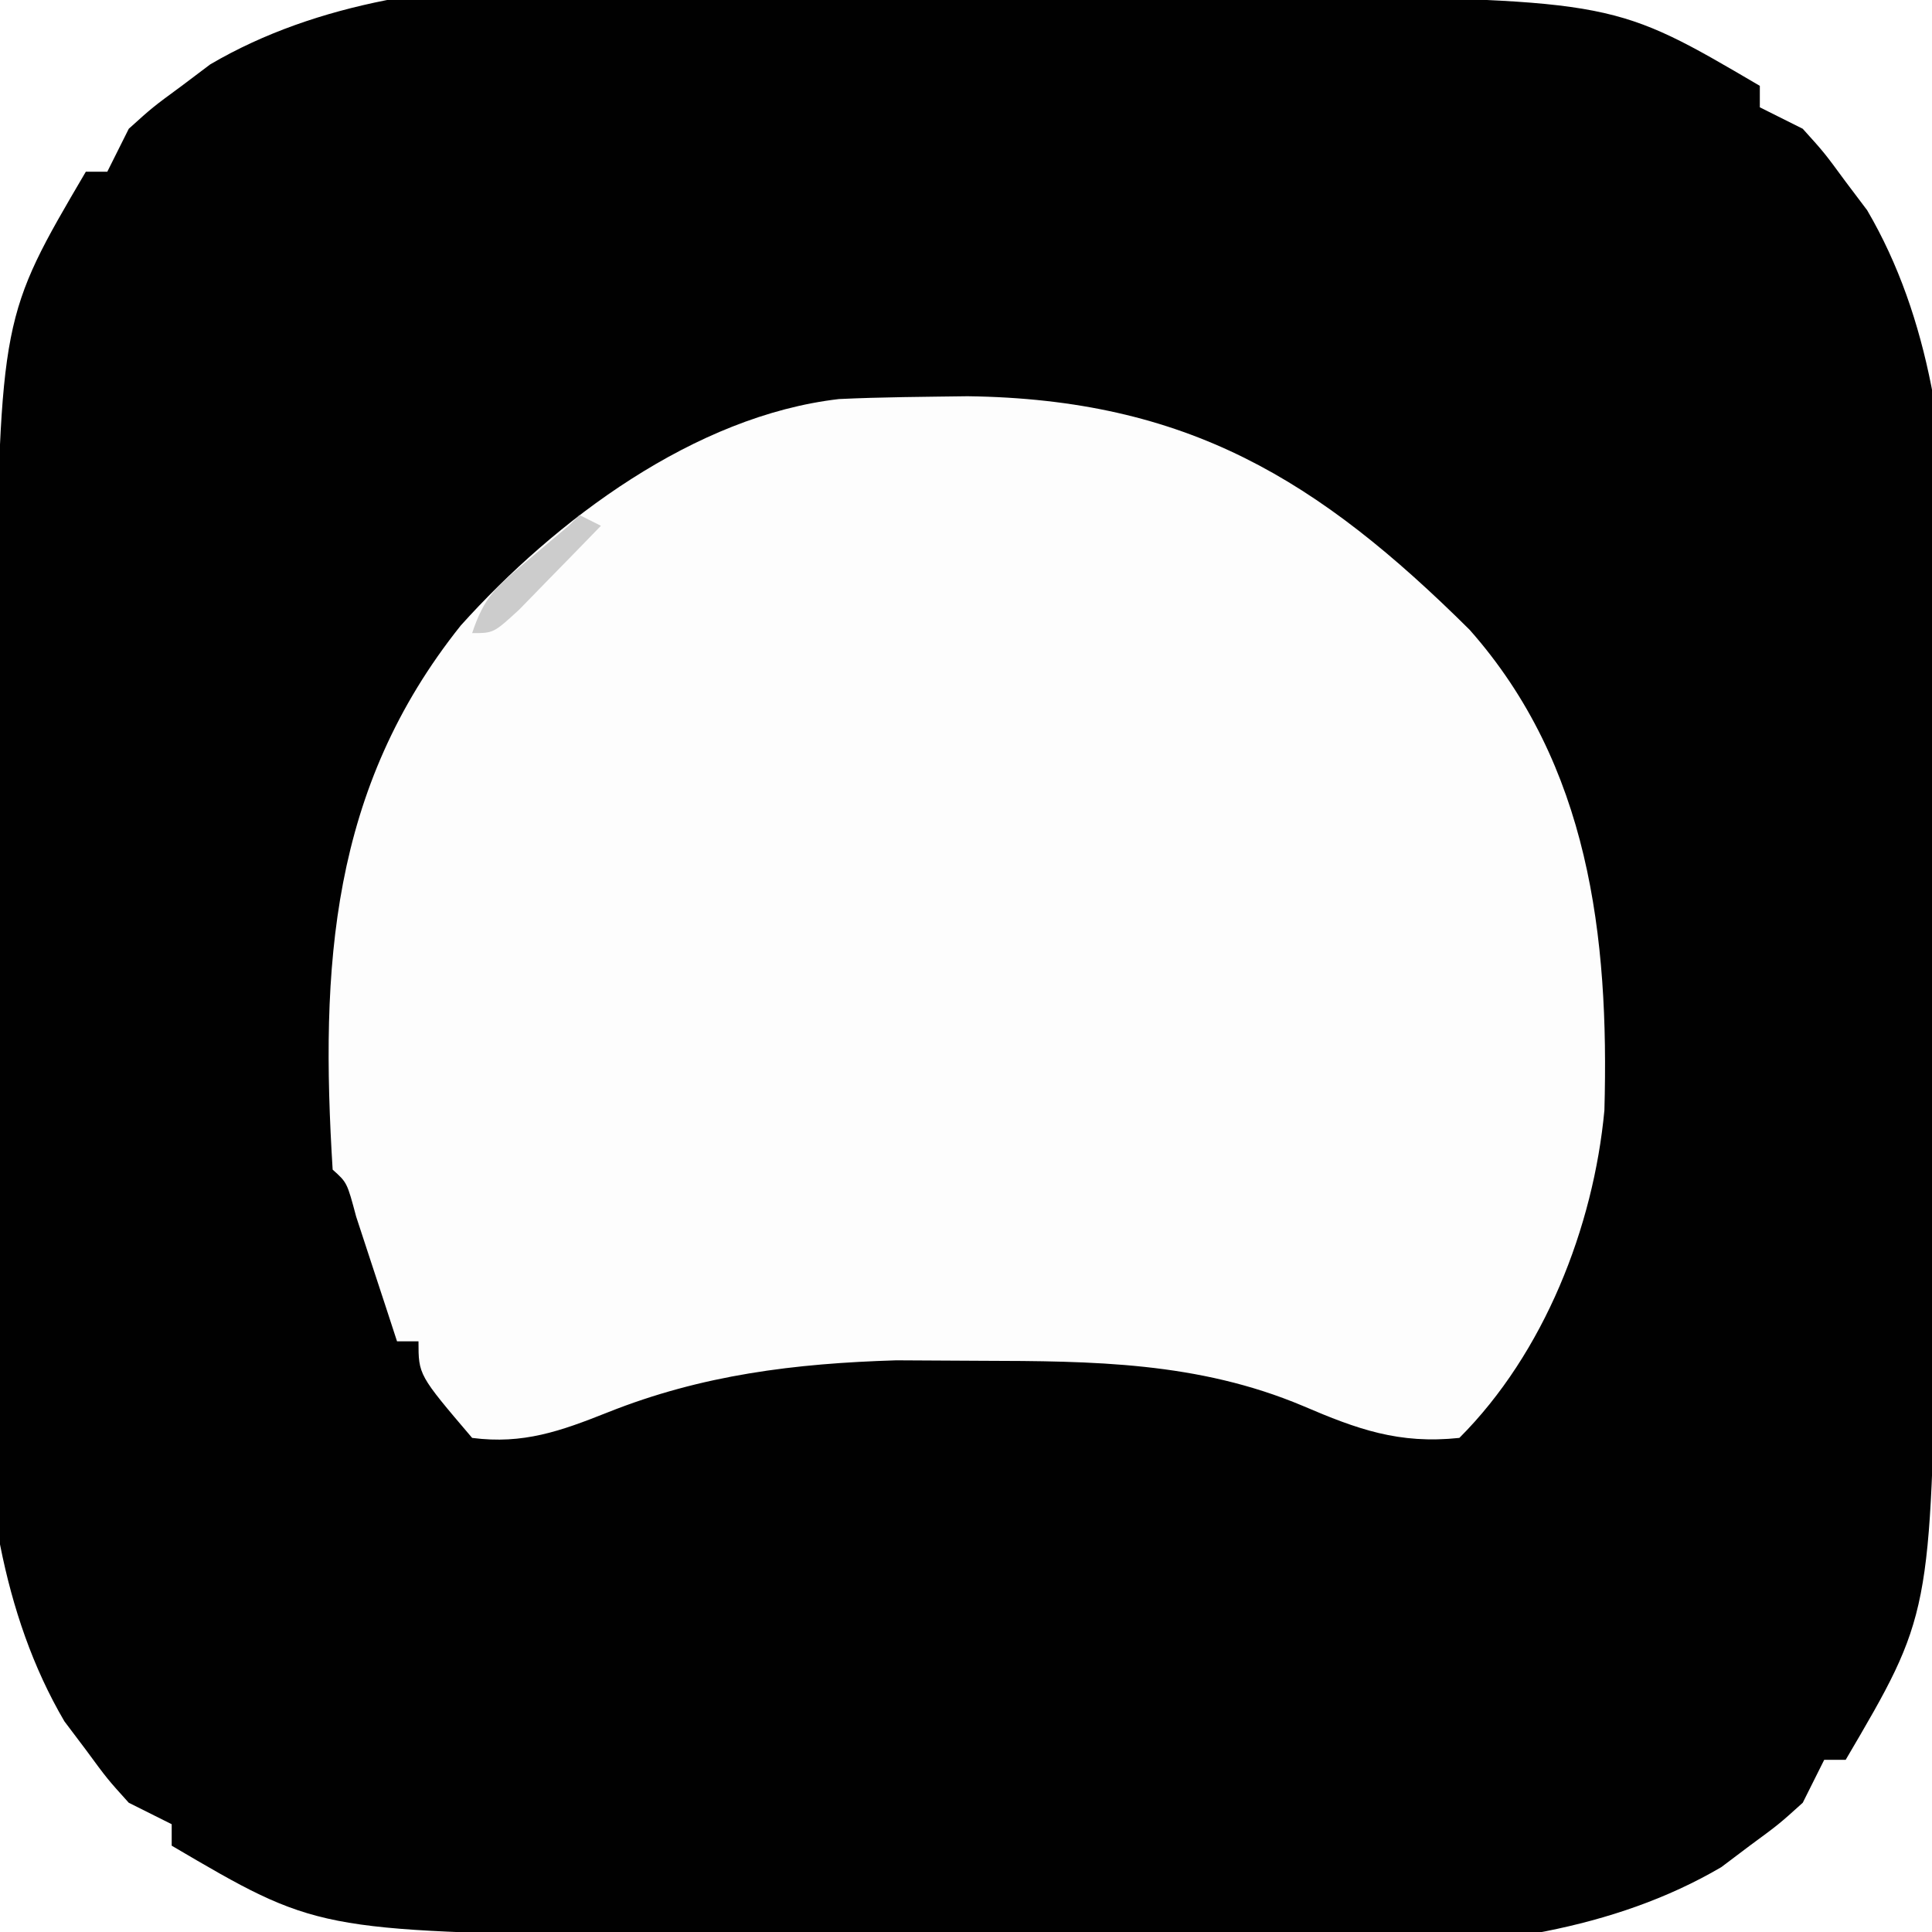
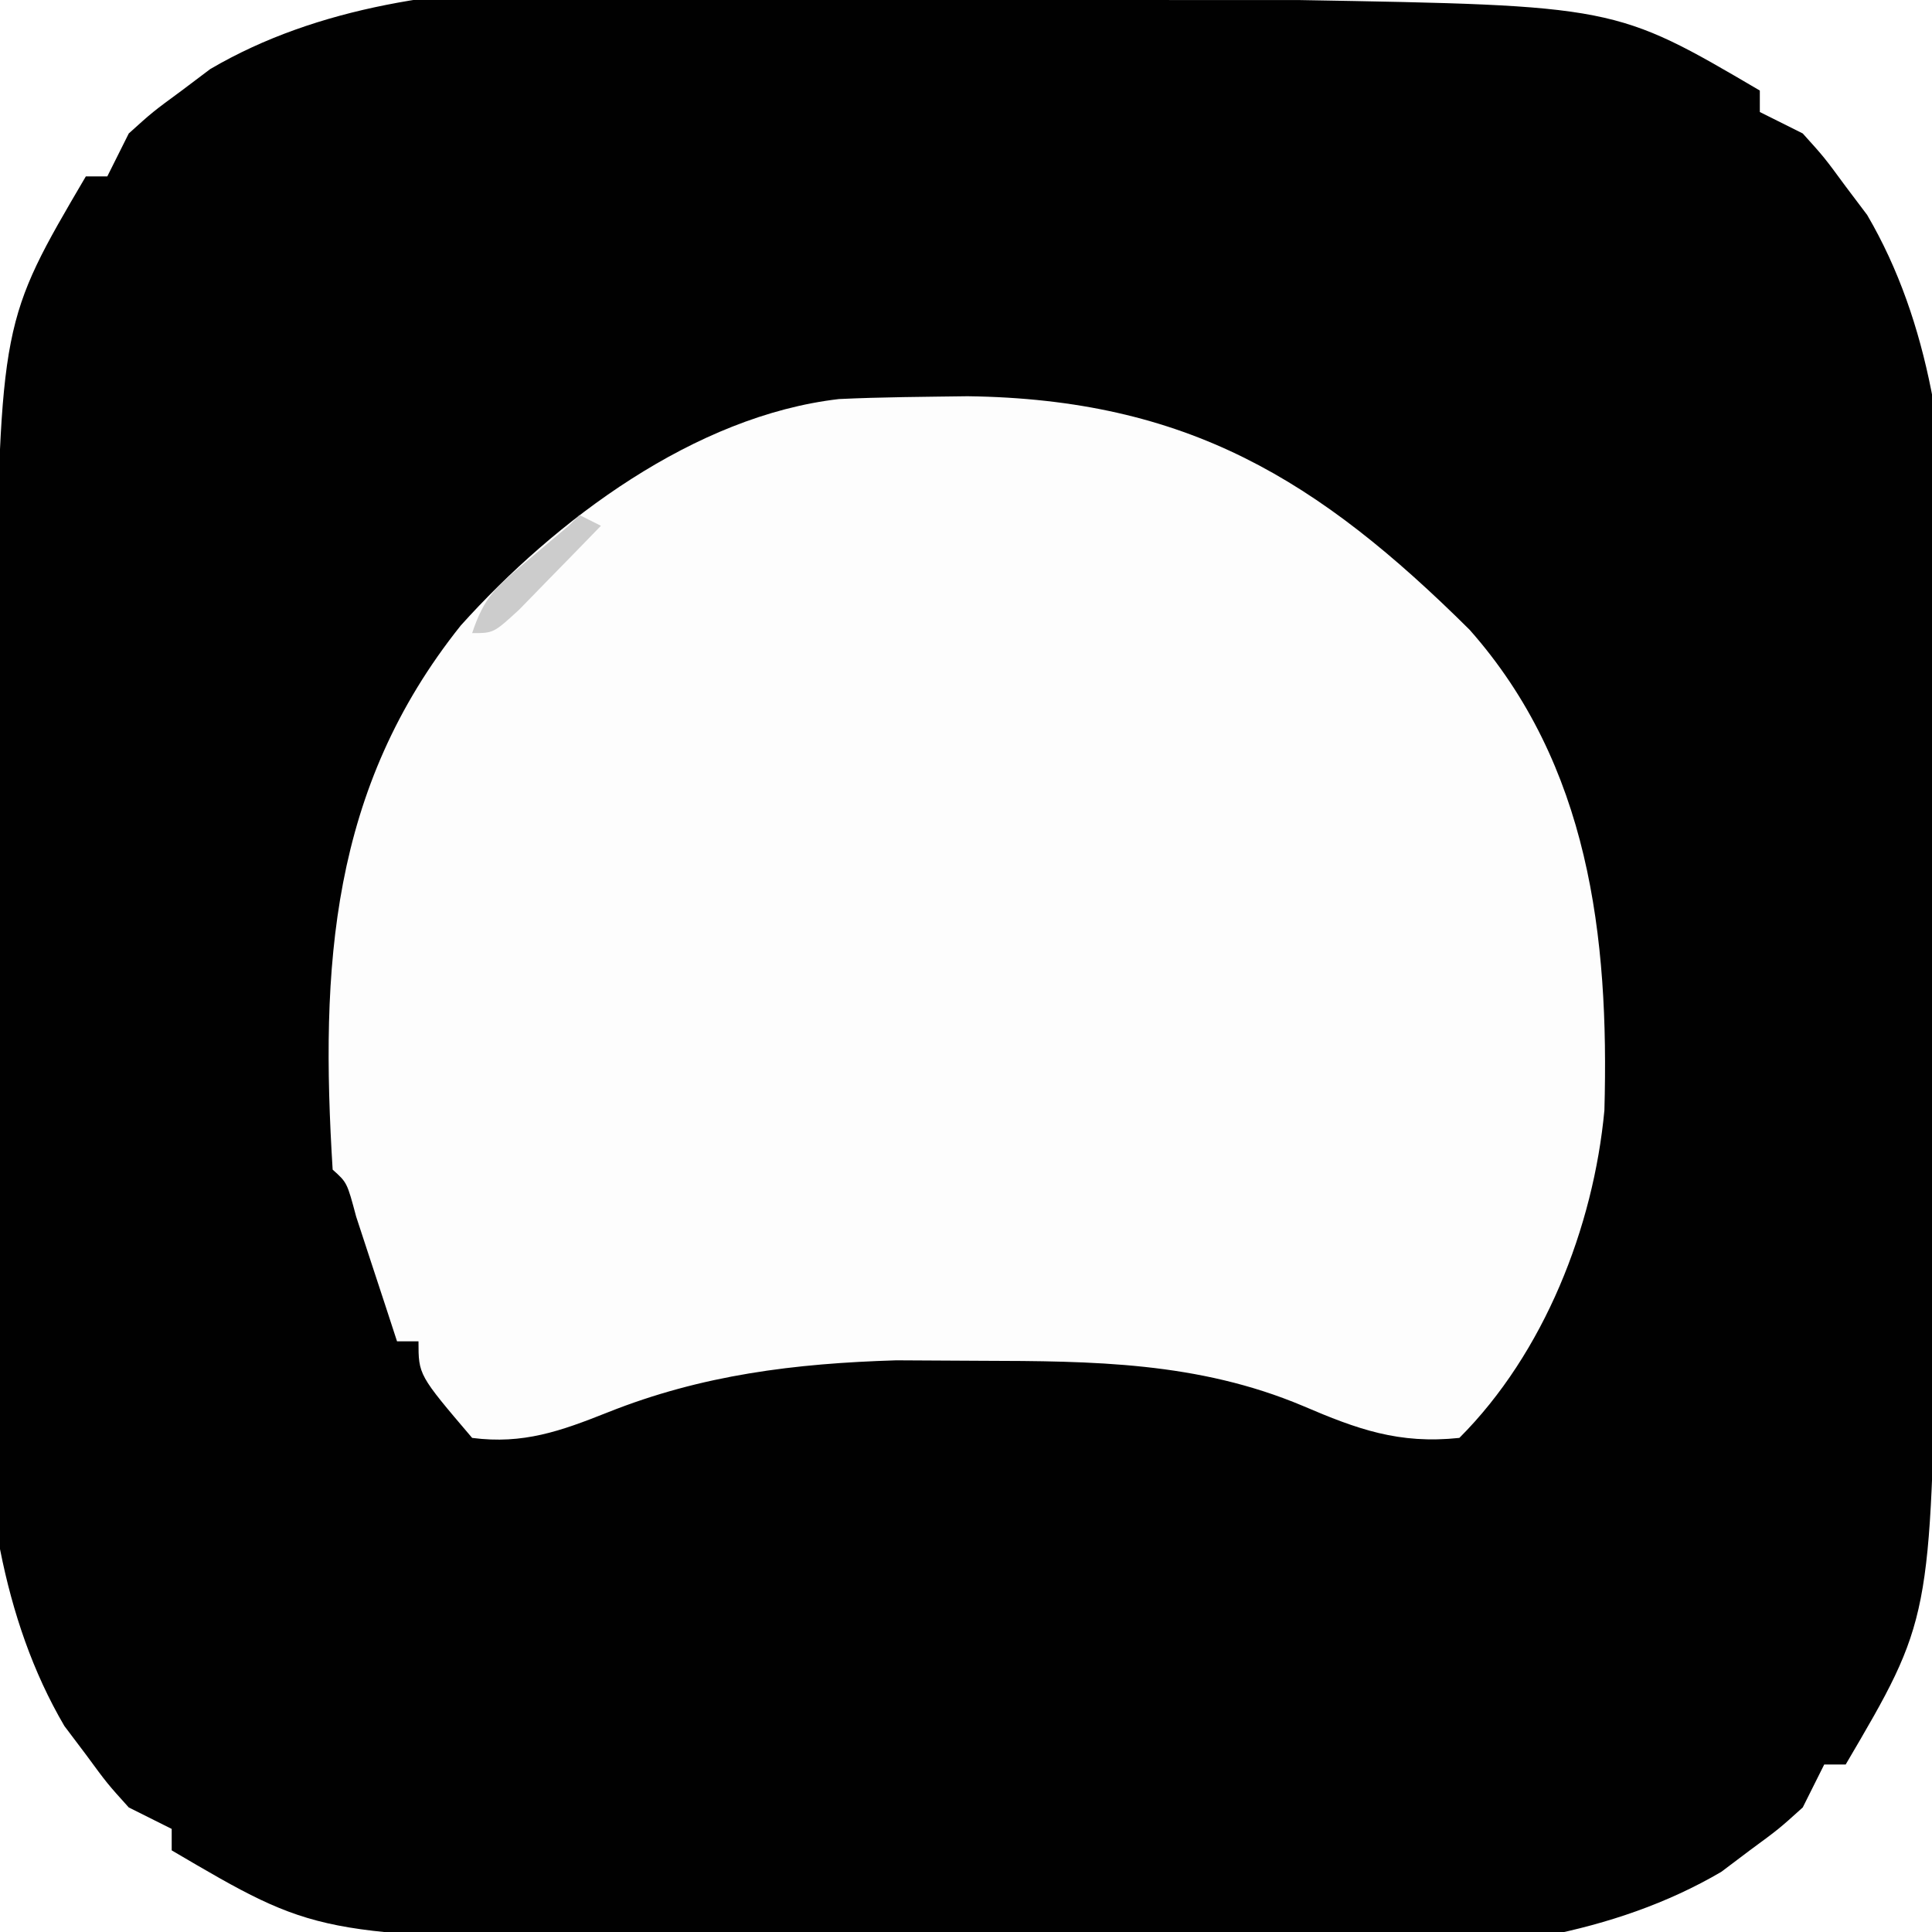
<svg xmlns="http://www.w3.org/2000/svg" viewBox="0 0 24 24">
  <g transform="translate(0 0) scale(0.1333)">
-     <path d="M0 0 C15.287 0.002 15.287 0.002 30.883 0.004 C60.387 0.516 60.387 0.516 73.875 8.438 C73.875 9.098 73.875 9.758 73.875 10.438 C75.855 11.428 75.855 11.428 77.875 12.438 C79.875 14.652 79.875 14.652 81.875 17.375 C82.865 18.688 82.865 18.688 83.875 20.027 C95.654 40.112 90.354 68.505 90.312 90.562 C90.311 105.849 90.311 105.849 90.309 121.445 C89.797 150.949 89.797 150.949 81.875 164.438 C81.215 164.438 80.555 164.438 79.875 164.438 C79.215 165.757 78.555 167.077 77.875 168.438 C75.66 170.438 75.66 170.438 72.938 172.438 C71.625 173.428 71.625 173.428 70.285 174.438 C50.201 186.217 21.807 180.917 -0.25 180.875 C-15.537 180.873 -15.537 180.873 -31.133 180.871 C-60.637 180.359 -60.637 180.359 -74.125 172.438 C-74.125 171.778 -74.125 171.118 -74.125 170.438 C-75.445 169.778 -76.765 169.118 -78.125 168.438 C-80.125 166.223 -80.125 166.223 -82.125 163.5 C-82.785 162.625 -83.445 161.749 -84.125 160.848 C-95.904 140.763 -90.604 112.37 -90.562 90.312 C-90.561 80.121 -90.56 69.93 -90.559 59.43 C-90.047 29.926 -90.047 29.926 -82.125 16.438 C-81.465 16.438 -80.805 16.438 -80.125 16.438 C-79.465 15.117 -78.805 13.797 -78.125 12.438 C-75.91 10.438 -75.91 10.438 -73.188 8.438 C-72.312 7.777 -71.437 7.117 -70.535 6.438 C-50.451 -5.342 -22.057 -0.042 0 0 Z " fill="#010101" transform="translate(90.125,-0.4375)" />
+     <path d="M0 0 C15.287 0.002 15.287 0.002 30.883 0.004 C60.387 0.516 60.387 0.516 73.875 8.438 C73.875 9.098 73.875 9.758 73.875 10.438 C75.855 11.428 75.855 11.428 77.875 12.438 C79.875 14.652 79.875 14.652 81.875 17.375 C82.865 18.688 82.865 18.688 83.875 20.027 C95.654 40.112 90.354 68.505 90.312 90.562 C90.311 105.849 90.311 105.849 90.309 121.445 C89.797 150.949 89.797 150.949 81.875 164.438 C81.215 164.438 80.555 164.438 79.875 164.438 C79.215 165.757 78.555 167.077 77.875 168.438 C75.66 170.438 75.66 170.438 72.938 172.438 C71.625 173.428 71.625 173.428 70.285 174.438 C50.201 186.217 21.807 180.917 -0.25 180.875 C-15.537 180.873 -15.537 180.873 -31.133 180.871 C-60.637 180.359 -60.637 180.359 -74.125 172.438 C-74.125 171.778 -74.125 171.118 -74.125 170.438 C-75.445 169.778 -76.765 169.118 -78.125 168.438 C-80.125 166.223 -80.125 166.223 -82.125 163.5 C-82.785 162.625 -83.445 161.749 -84.125 160.848 C-95.904 140.763 -90.604 112.37 -90.562 90.312 C-90.561 80.121 -90.56 69.93 -90.559 59.43 C-90.047 29.926 -90.047 29.926 -82.125 16.438 C-81.465 16.438 -80.805 16.438 -80.125 16.438 C-79.465 15.117 -78.805 13.797 -78.125 12.438 C-75.91 10.438 -75.91 10.438 -73.188 8.438 C-72.312 7.777 -71.437 7.117 -70.535 6.438 C-50.451 -5.342 -22.057 -0.042 0 0 Z " fill="#010101" transform="translate(90.125,0)" />
    <path d="M0 0 C20.473 0.266 32.696 7.775 46.789 21.766 C57.92 34.344 59.801 50.322 59.348 66.543 C58.335 77.409 53.741 89.165 45.832 97.074 C40.197 97.674 36.317 96.265 31.254 94.094 C21.48 89.979 11.688 89.913 1.207 89.887 C-1.384 89.873 -3.975 89.858 -6.645 89.844 C-16.107 90.134 -24.729 91.186 -33.543 94.699 C-37.929 96.444 -41.42 97.691 -46.168 97.074 C-51.168 91.205 -51.168 91.205 -51.168 88.074 C-51.828 88.074 -52.488 88.074 -53.168 88.074 C-53.517 87.003 -53.867 85.932 -54.227 84.828 C-54.909 82.753 -54.909 82.753 -55.605 80.637 C-56.058 79.256 -56.51 77.876 -56.977 76.453 C-57.824 73.274 -57.824 73.274 -59.168 72.074 C-60.342 53.174 -59.375 36.566 -47.227 21.363 C-38.375 11.52 -25.43 1.818 -11.98 0.262 C-7.987 0.073 -3.997 0.057 0 0 Z " fill="#FDFDFD" transform="translate(90.16797,36.92578)" />
    <path d="M0 0 C0.66 0.33 1.32 0.66 2 1 C0.381 2.673 -1.245 4.338 -2.875 6 C-3.78 6.928 -4.685 7.856 -5.617 8.812 C-8 11 -8 11 -10 11 C-8.855 7.564 -7.729 6.665 -5 4.375 C-4.278 3.764 -3.556 3.153 -2.812 2.523 C-2.214 2.021 -1.616 1.518 -1 1 C-0.67 0.67 -0.34 0.34 0 0 Z " fill="#CCCCCC" transform="translate(54,48)" />
  </g>
</svg>
